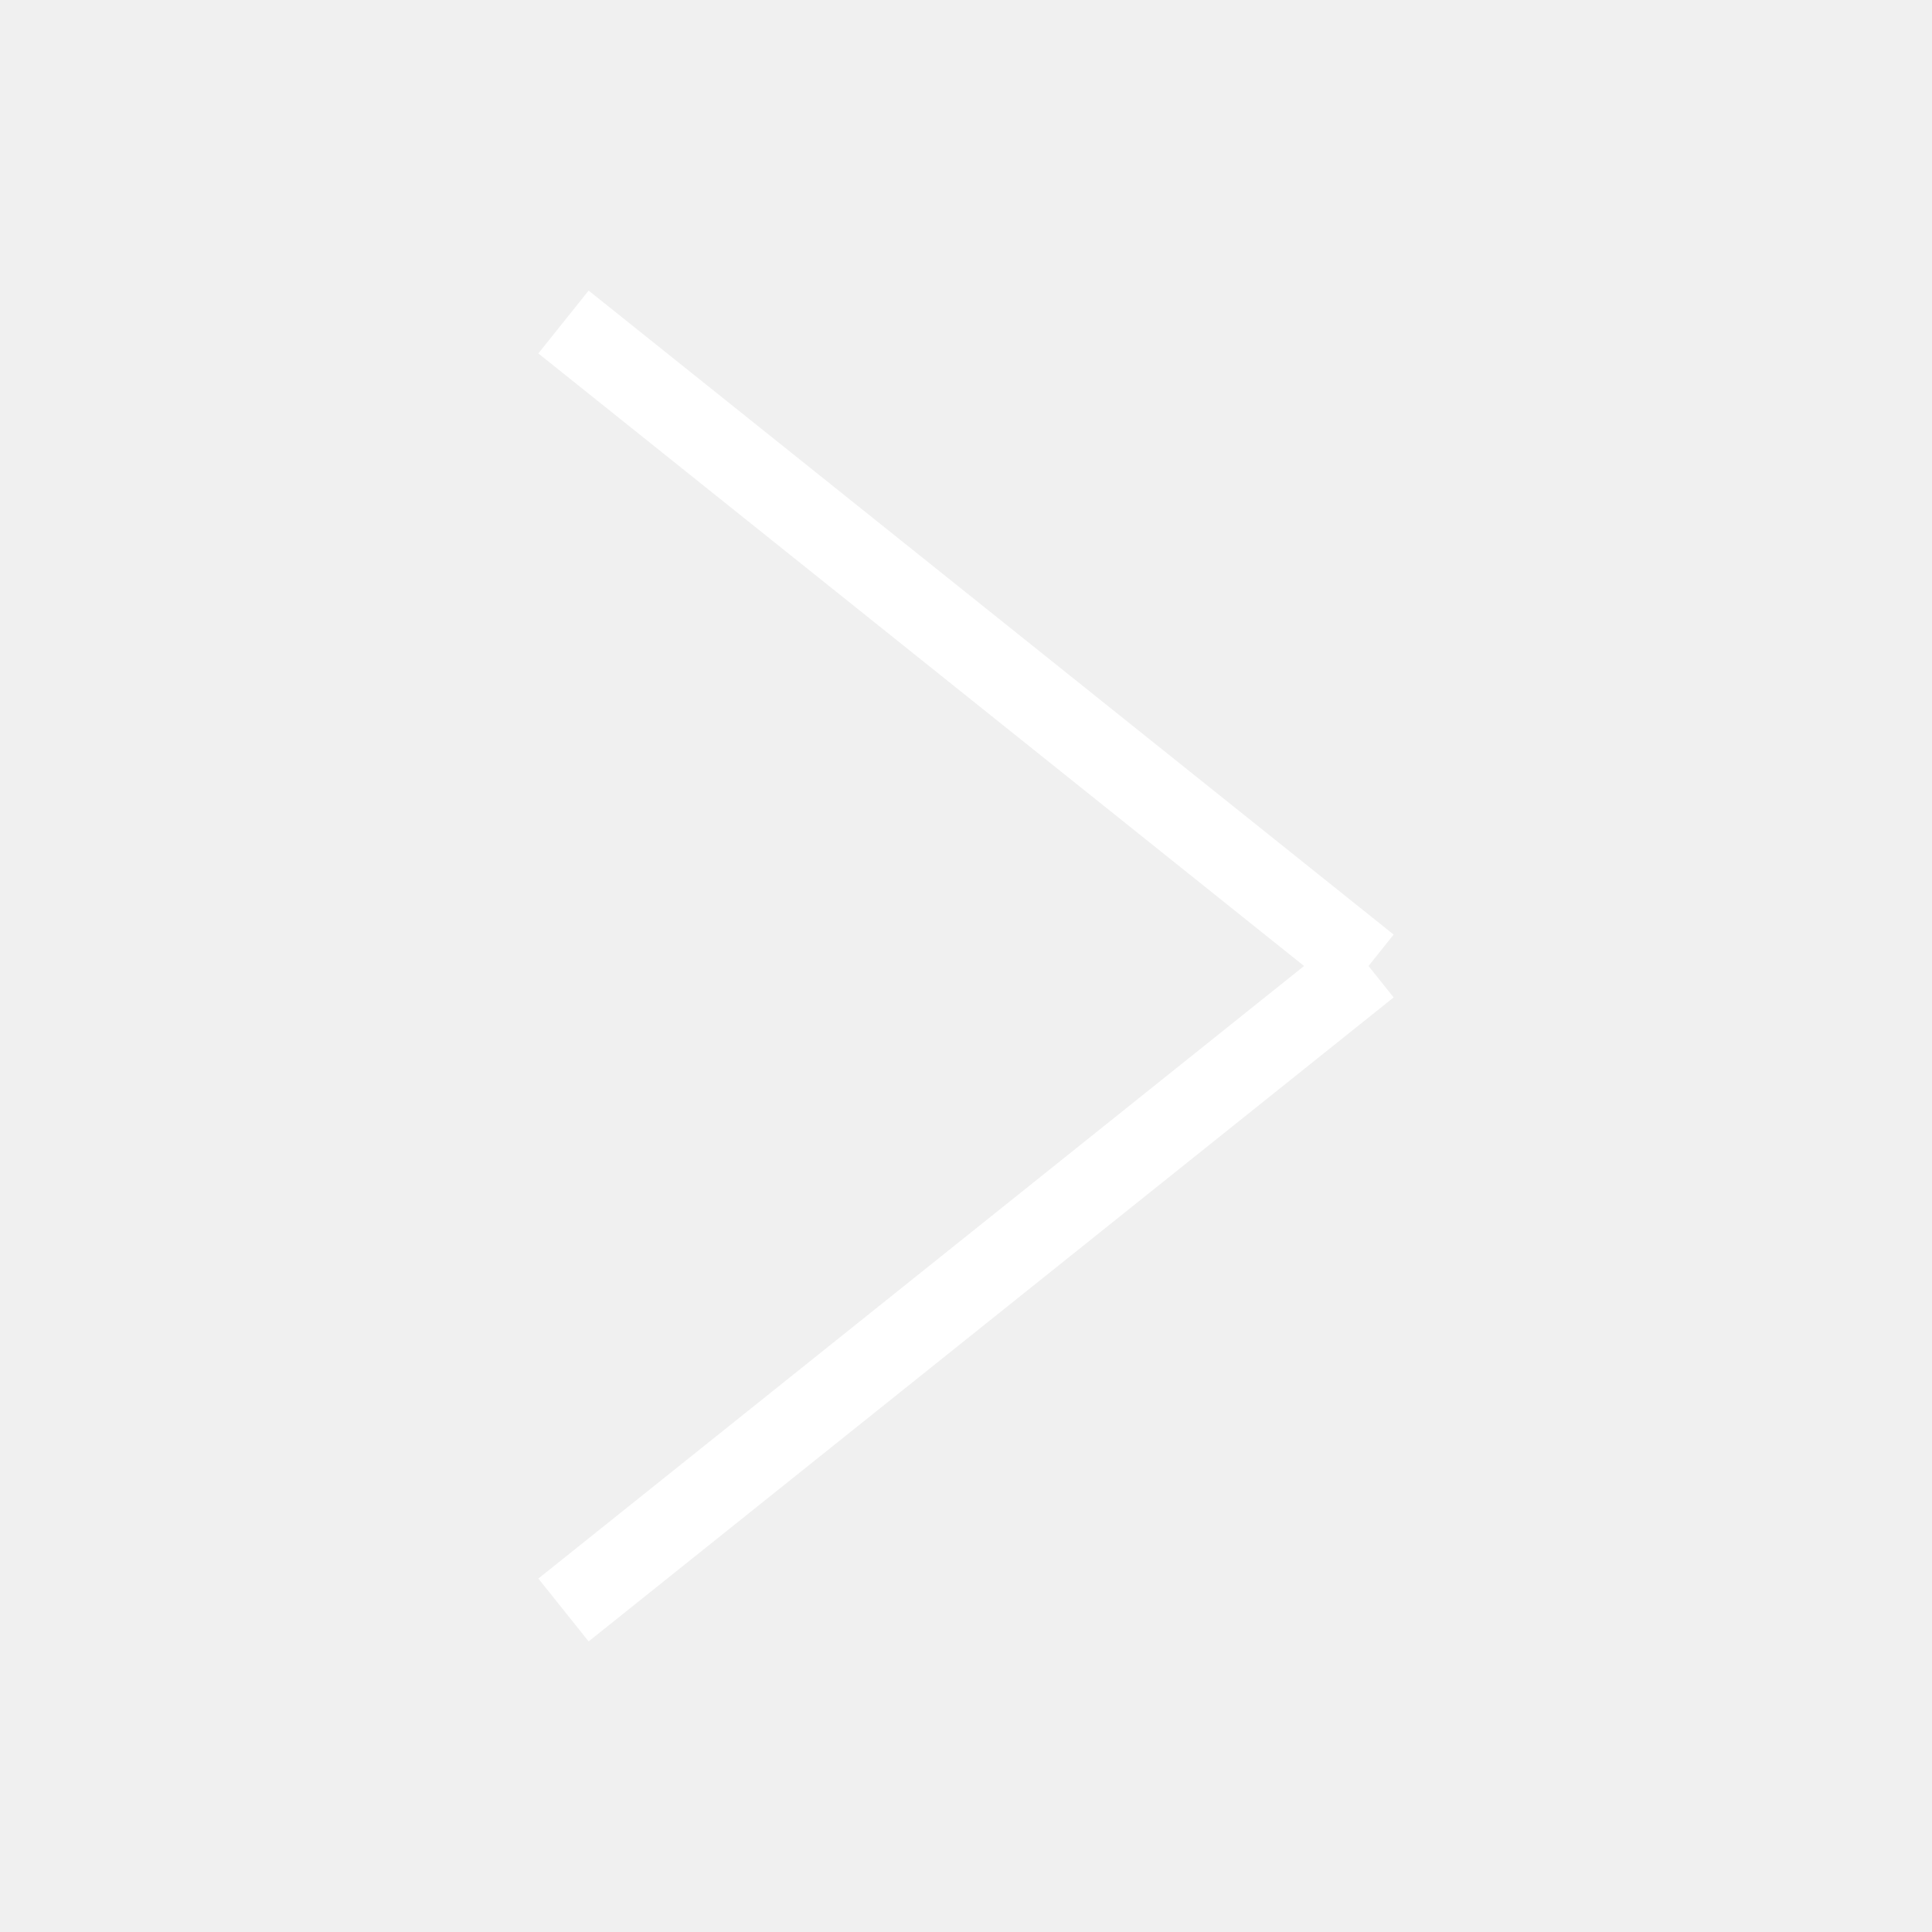
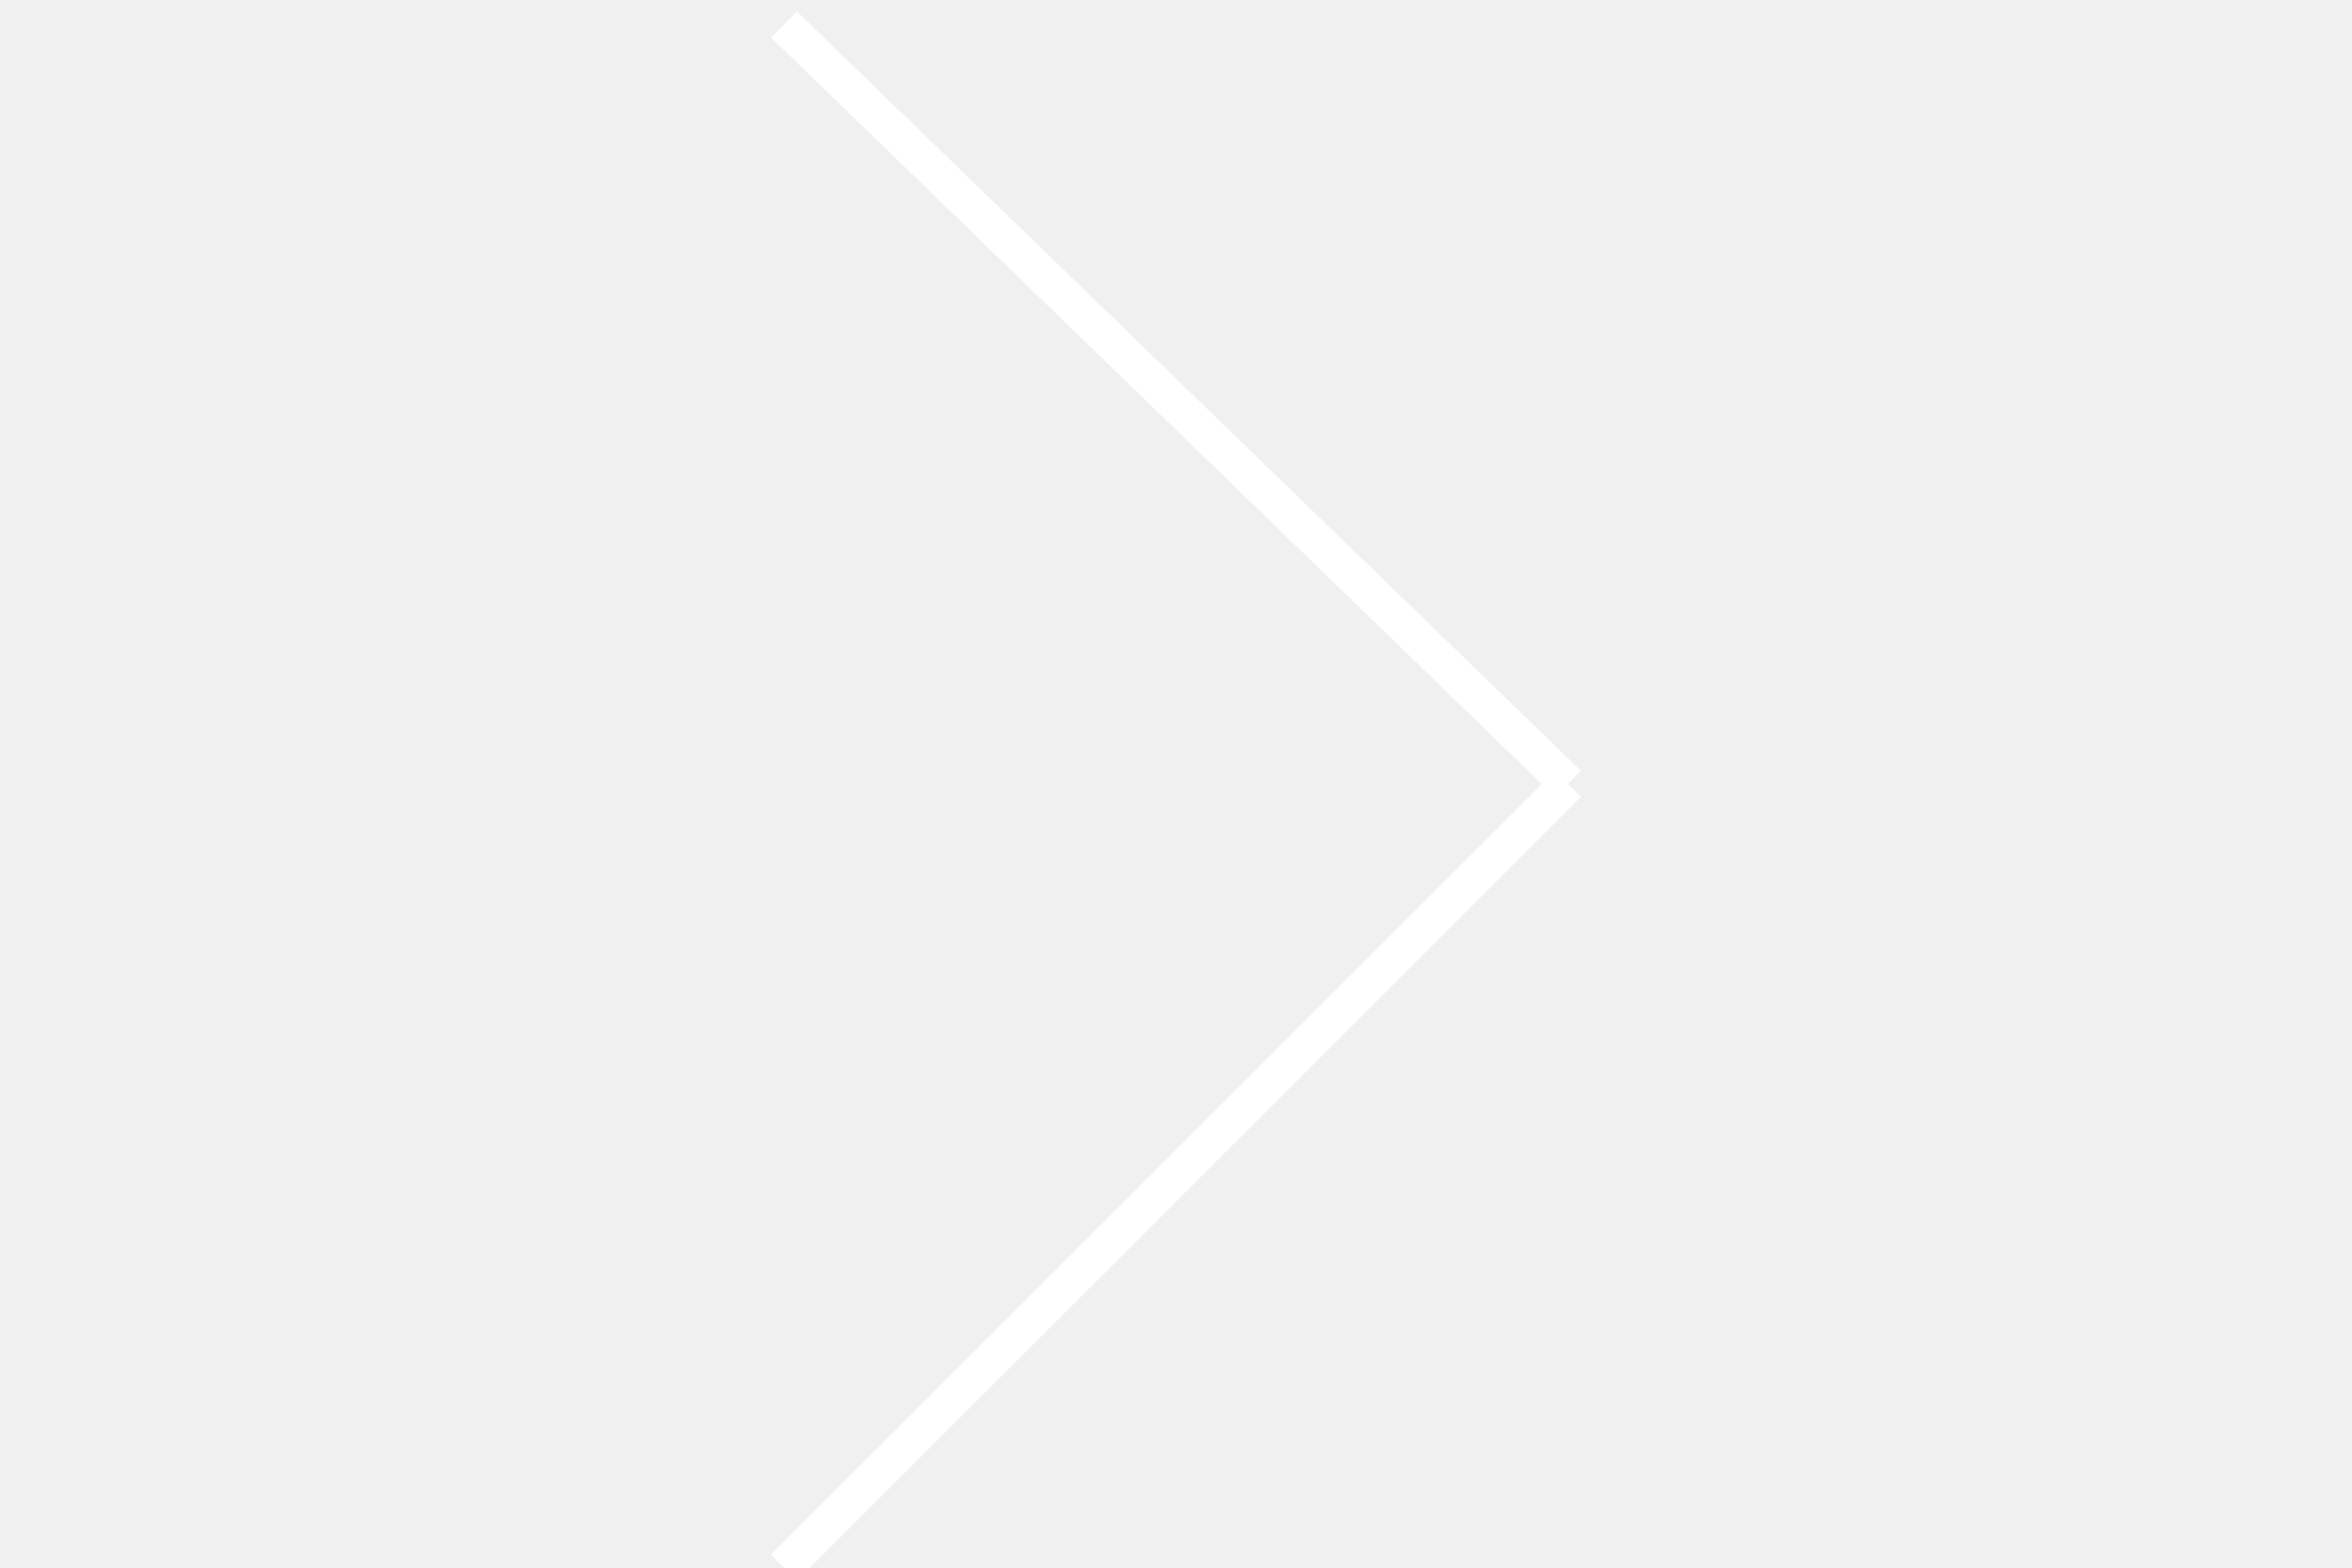
- <svg xmlns="http://www.w3.org/2000/svg" width="96px" height="96px" viewBox="0 0 96 96" zoomAndPan="disable">
-   <style>
- 		line {
- 			stroke: #ffffff;
- 			stroke-width: 4px;
- 		}
- 	</style>
-   <line x1="28" y1="16" x2="68" y2="48" />
-   <line x1="28" y1="80" x2="68" y2="48" />
+ <svg xmlns="http://www.w3.org/2000/svg" width="96px" height="64px" viewBox="0 0 96 64" zoomAndPan="disable">
+   <line x1="32" y1="1" x2="64" y2="32" style="stroke:#fff;stroke-width:1.5" />
+   <line x1="32" y1="64" x2="64" y2="32" style="stroke:#fff;stroke-width:1.5" />
</svg>
